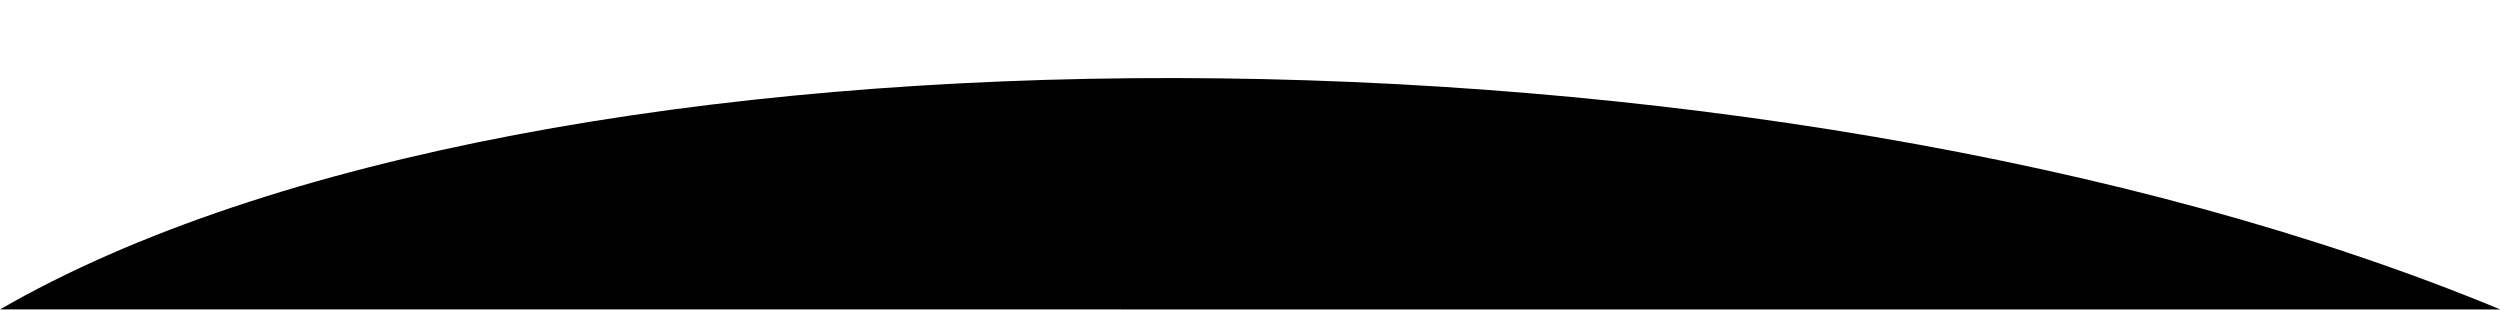
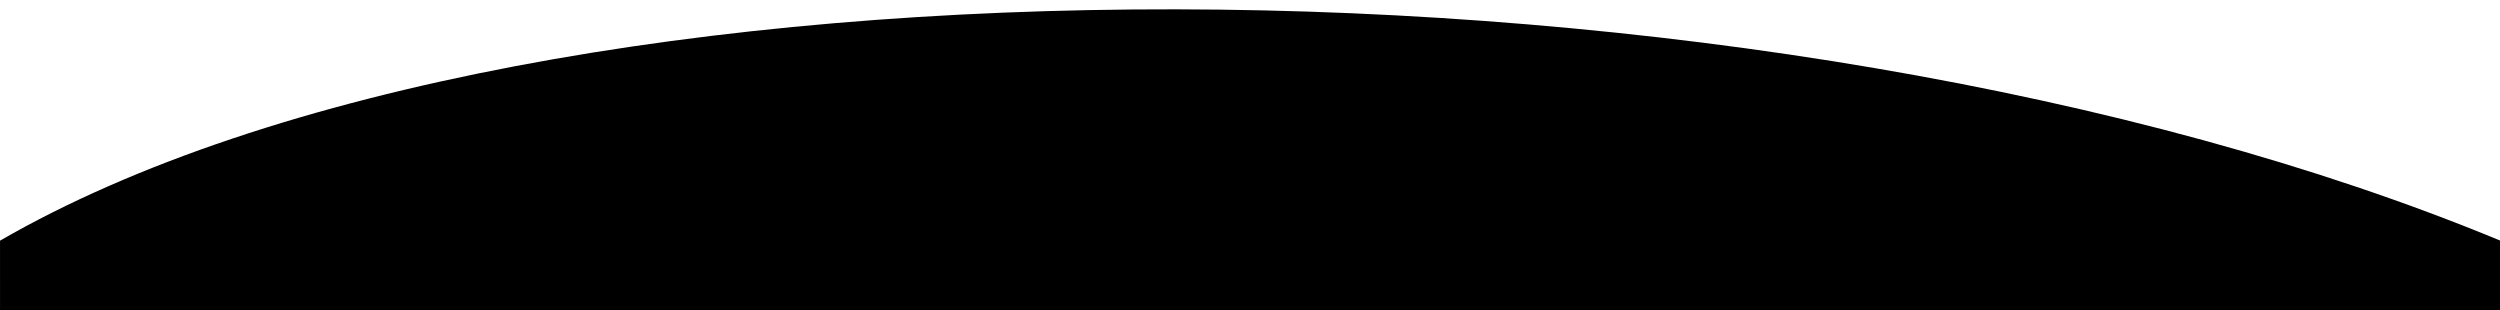
<svg xmlns="http://www.w3.org/2000/svg" width="100%" height="100%" viewBox="0 0 1600 198" version="1.1" xml:space="preserve" preserveAspectRatio="none" style="fill-rule:evenodd;clip-rule:evenodd;stroke-linejoin:round;stroke-miterlimit:2;" id="svg4">
  <defs id="defs8" />
-   <path id="rect1878" style="opacity:1;stroke-width:1.5;stroke-linecap:round" d="M 1600.001,197.964 C 1128.492,2.73 345.602,-1.504 0.009,198.024 c 418.211,0 1085.678,0.029 1599.992,0.029 z" />
+   <path id="rect1878" style="opacity:1;stroke-width:1.5;stroke-linecap:round" d="M 1600.189,153.999 C 1128.625,-41.235 345.643,-45.504 0.009,154.024 c 0,0.453 0.007,53.797 0.007,53.797 L 1600.189,208.386 Z" />
</svg>
